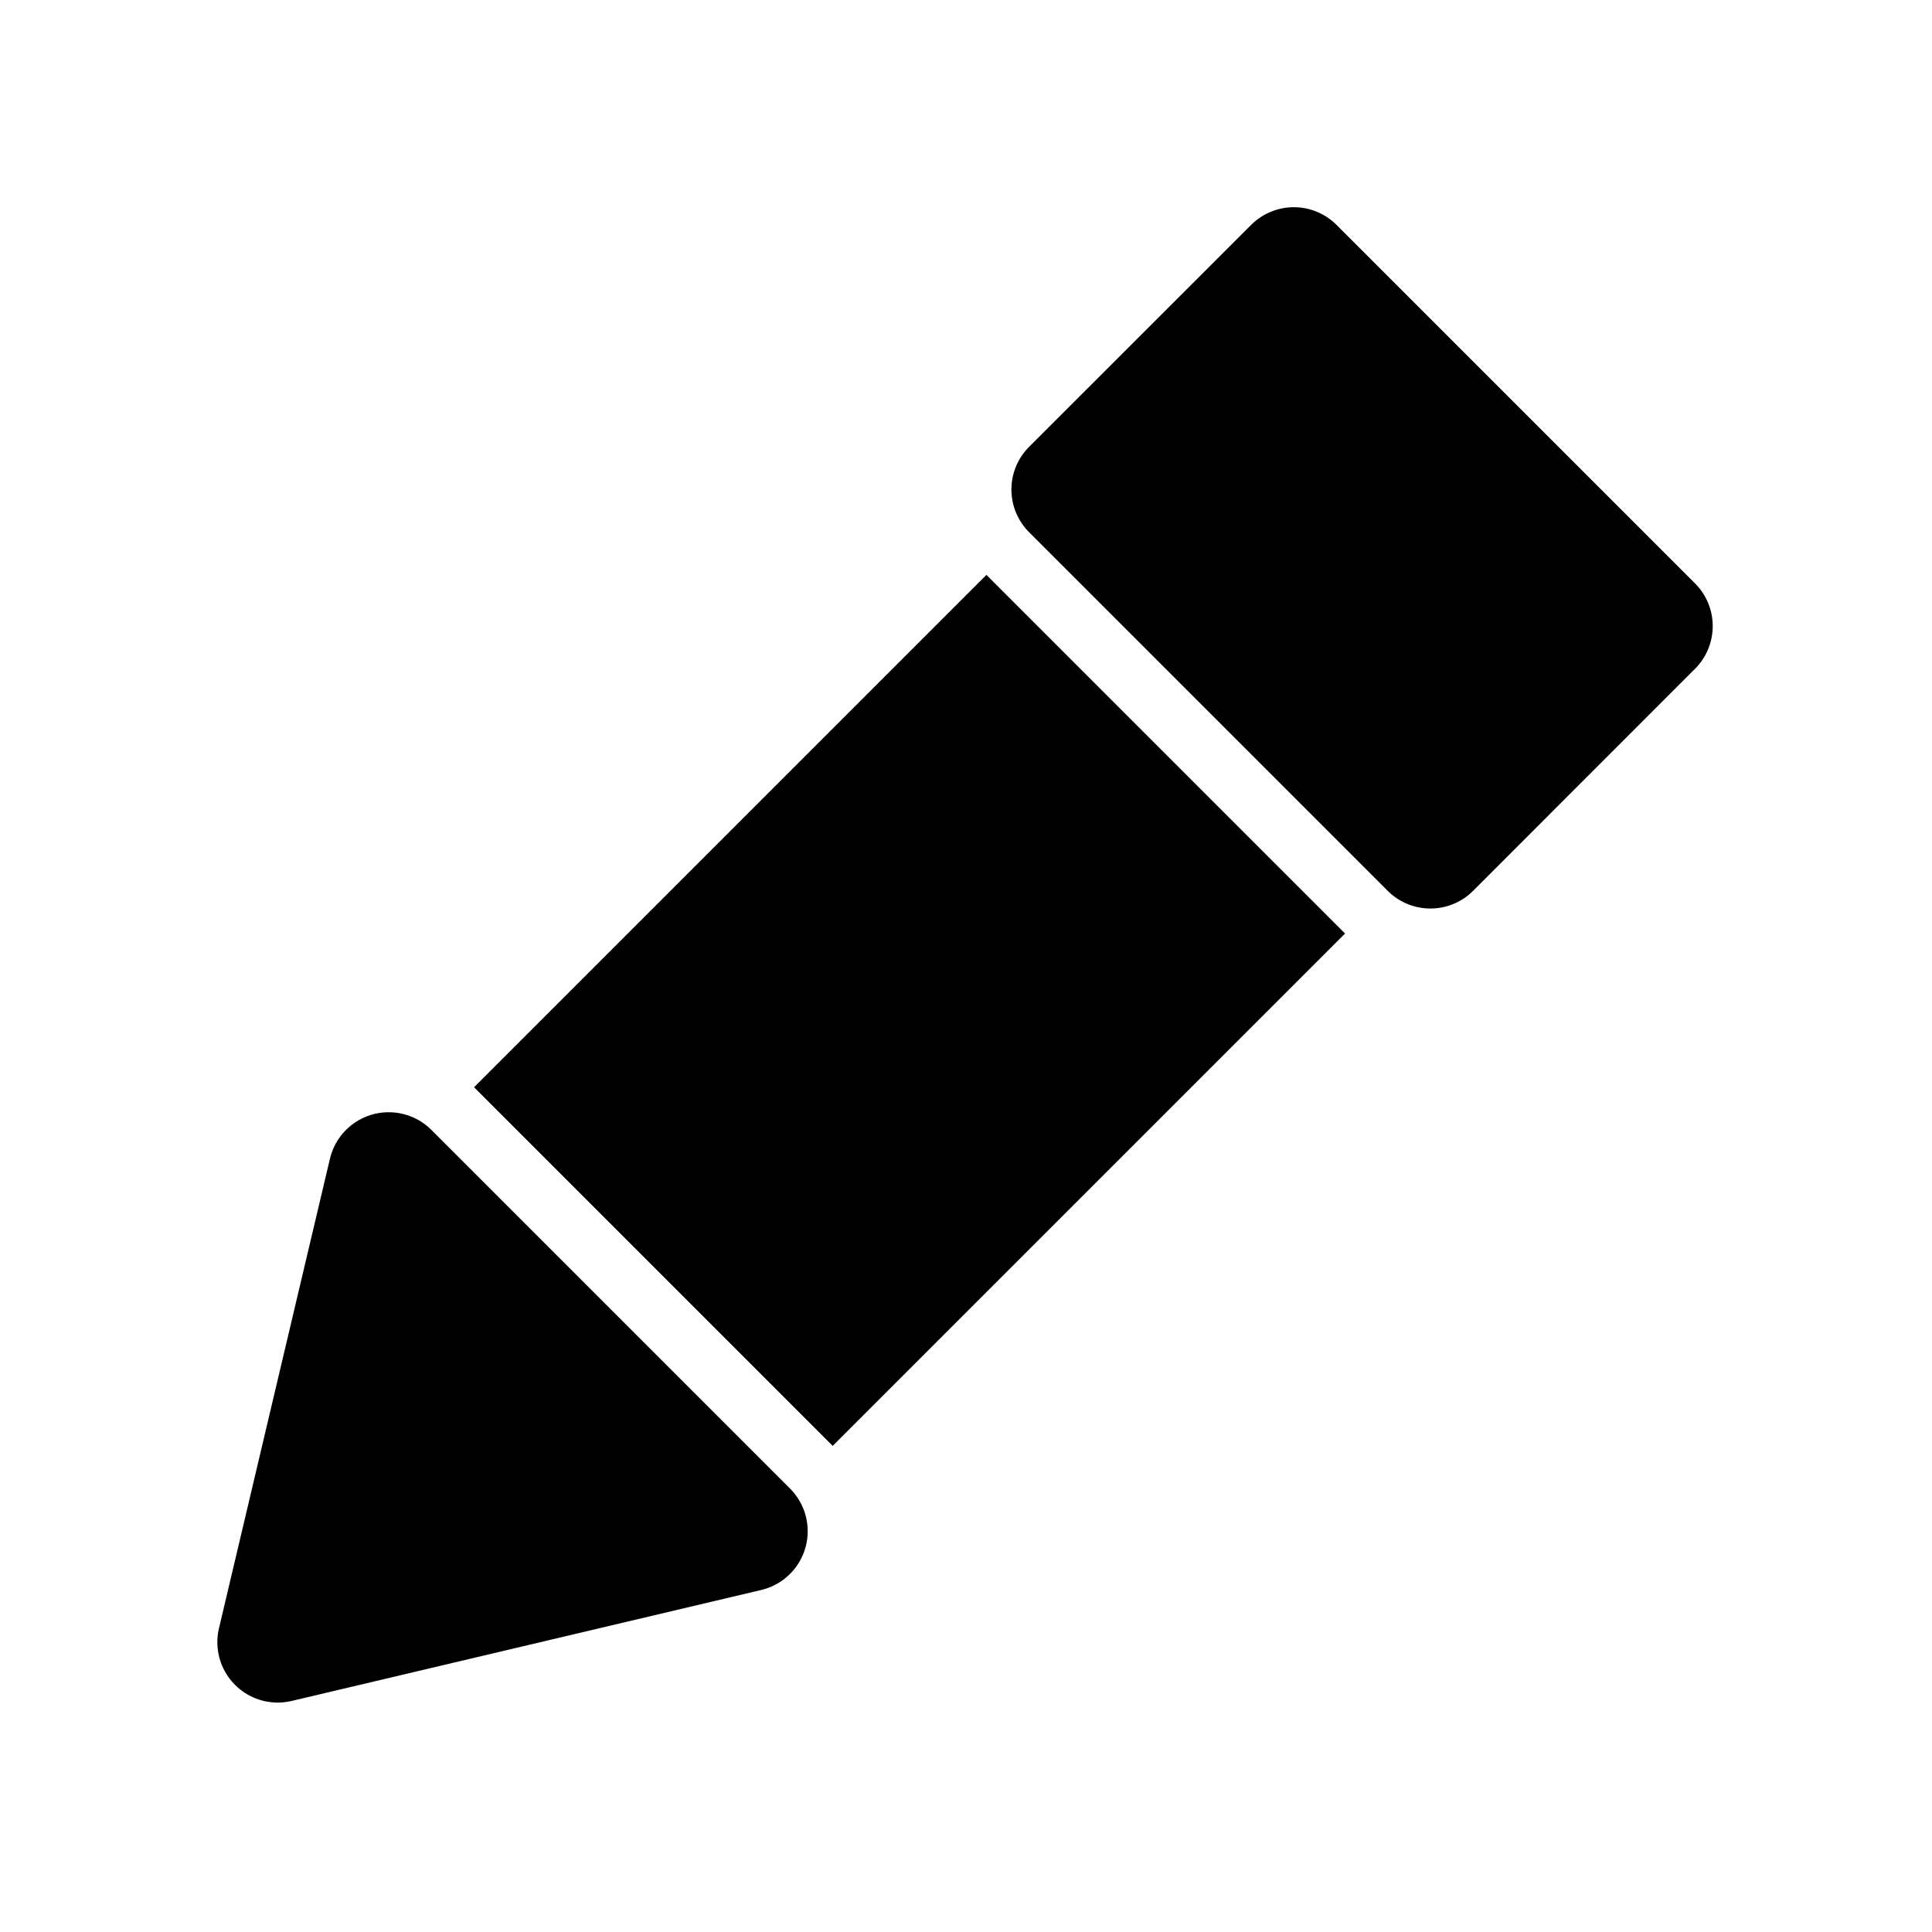
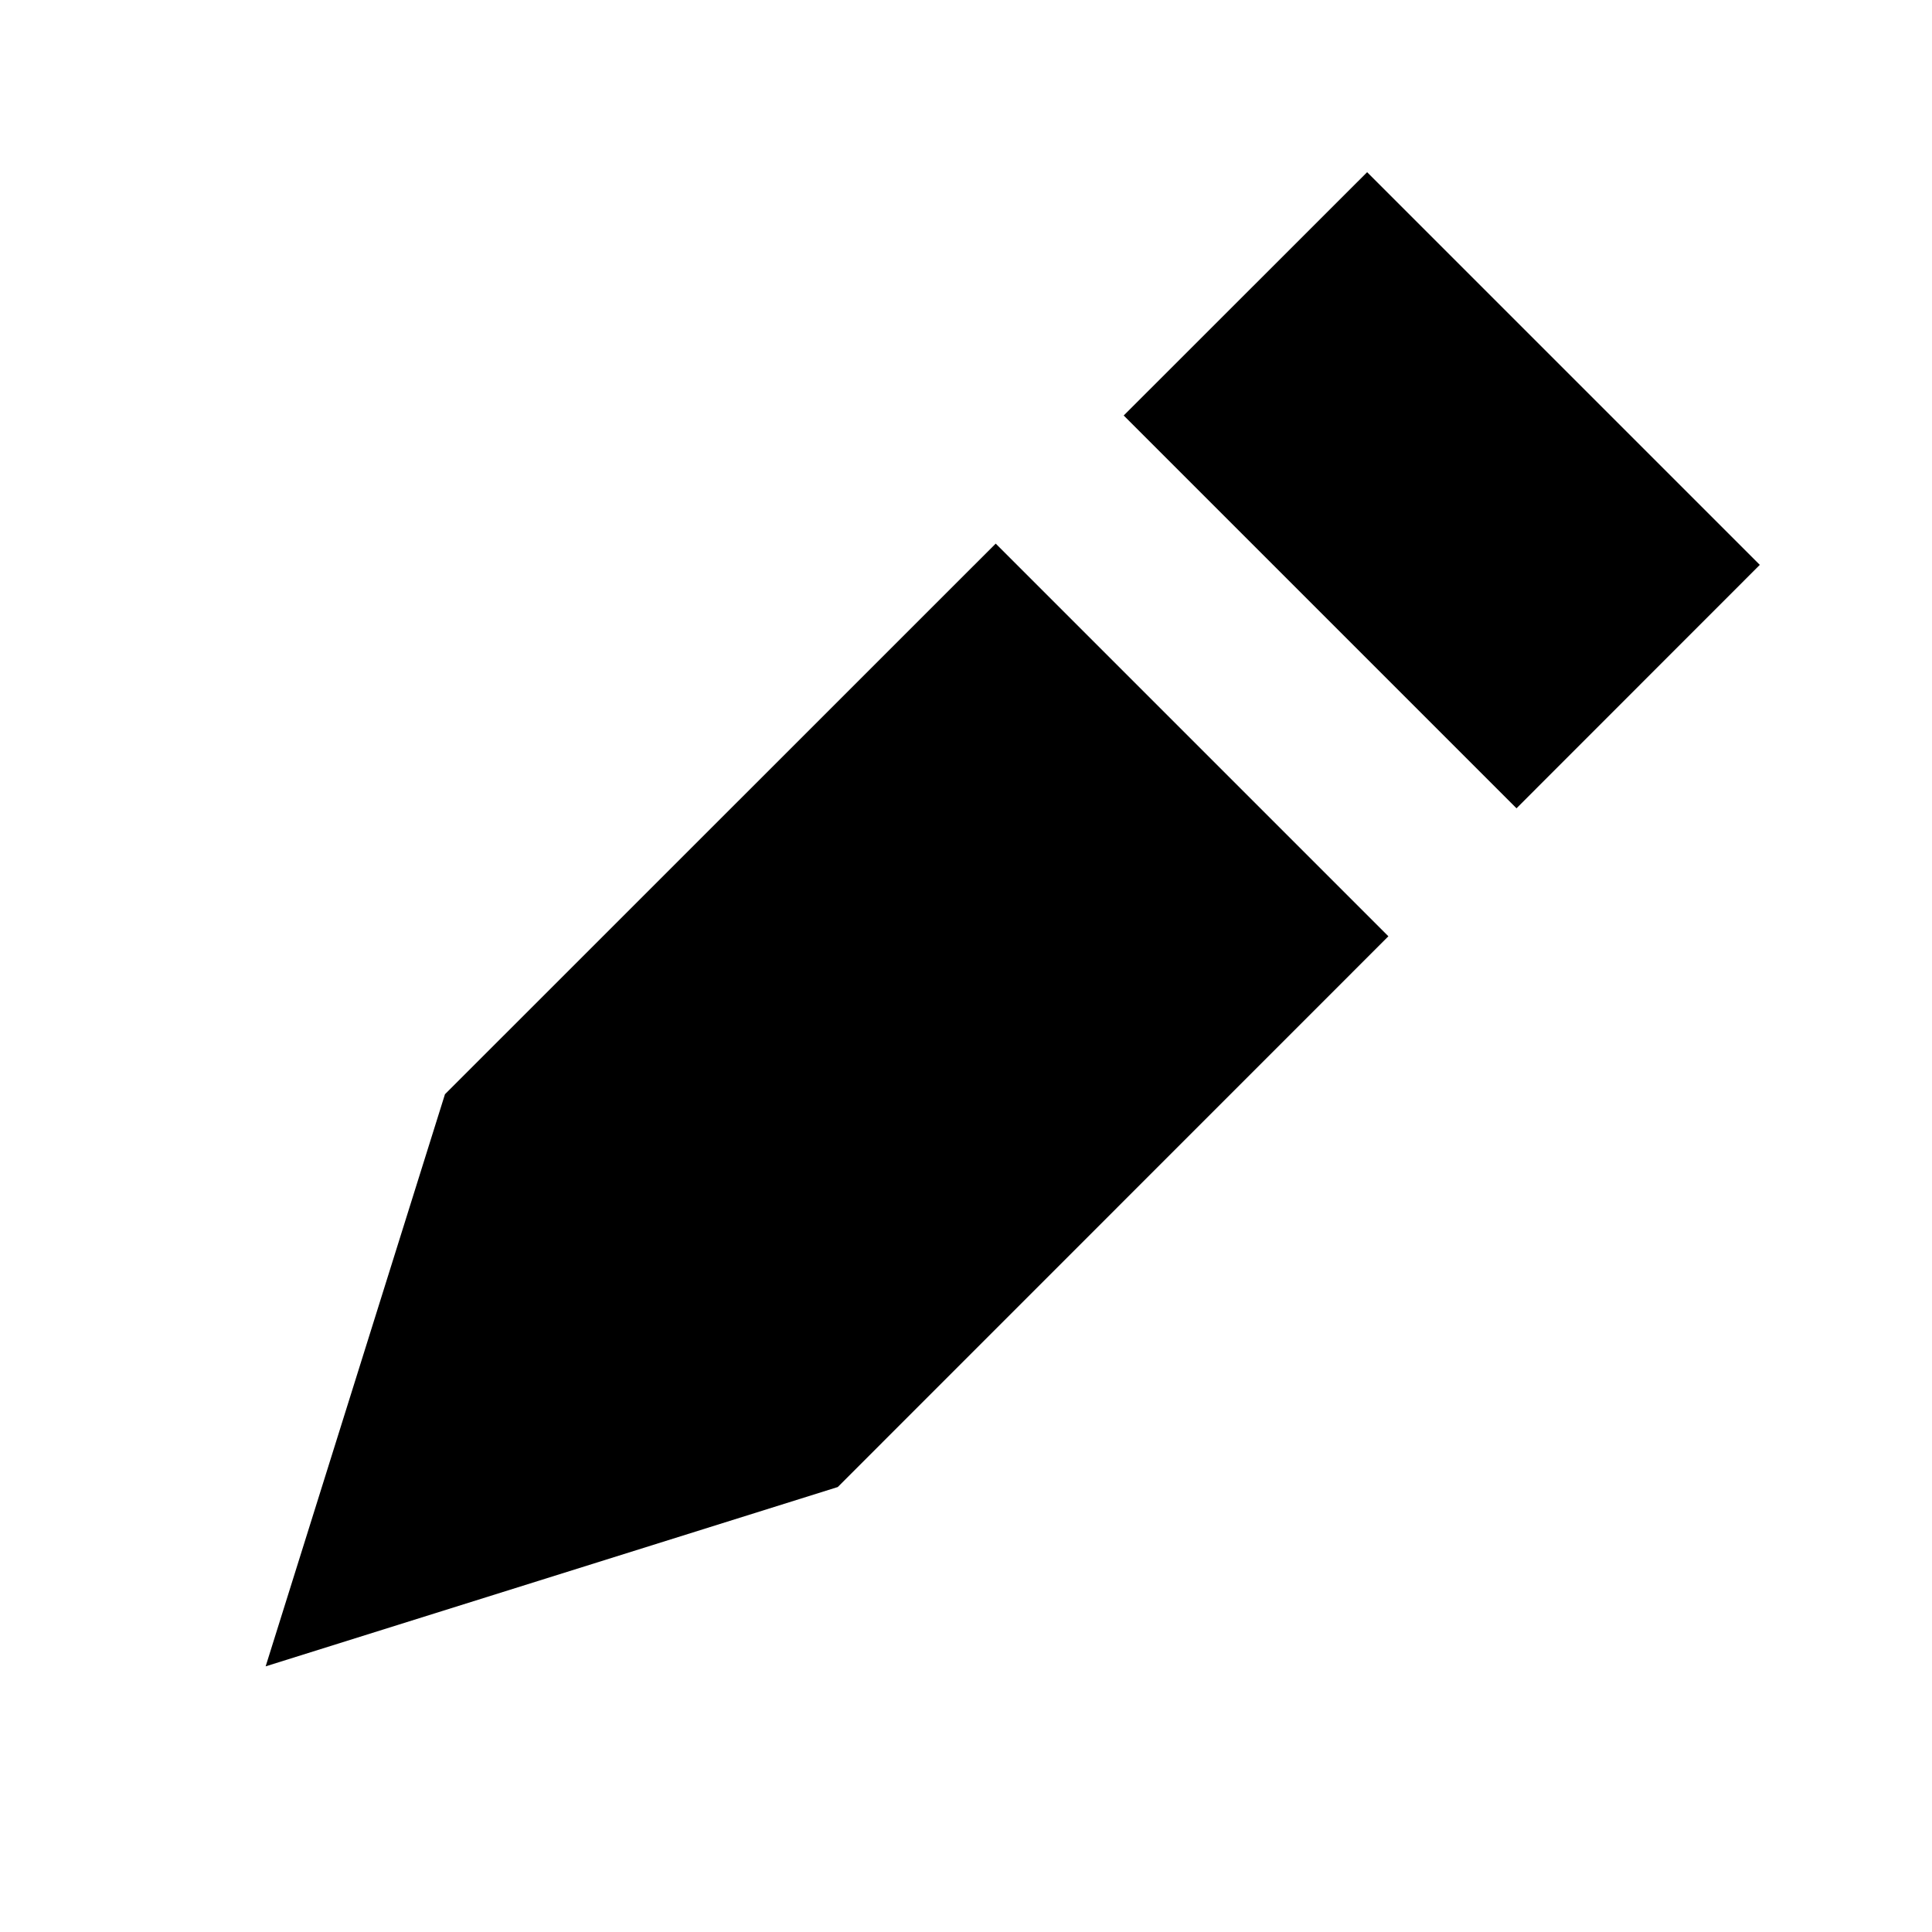
<svg viewBox="0 0 16 16" fill="none">
-   <path d="M2.3 13.6 L3.219 9.711 L6.189 12.681Z" fill="black" stroke="black" stroke-width="1" stroke-linejoin="round" />
-   <path d="M3.926 9.004 L8.169 4.761 L11.139 7.731 L6.896 11.974Z" fill="black" />
-   <path d="M8.876 4.054 L10.715 2.216 L13.684 5.185 L11.846 7.024Z" fill="black" stroke="black" stroke-width="1" stroke-linejoin="round" />
+   <polygon points="2.200,13.800 3.685,9.062 8.246,4.502 11.498,7.754 6.938,12.315" fill="black" data-round="0.4" />
+   <polygon points="9.306,3.441 11.322,1.426 14.574,4.678 12.559,6.694" fill="black" data-round="1.0" />
</svg>
